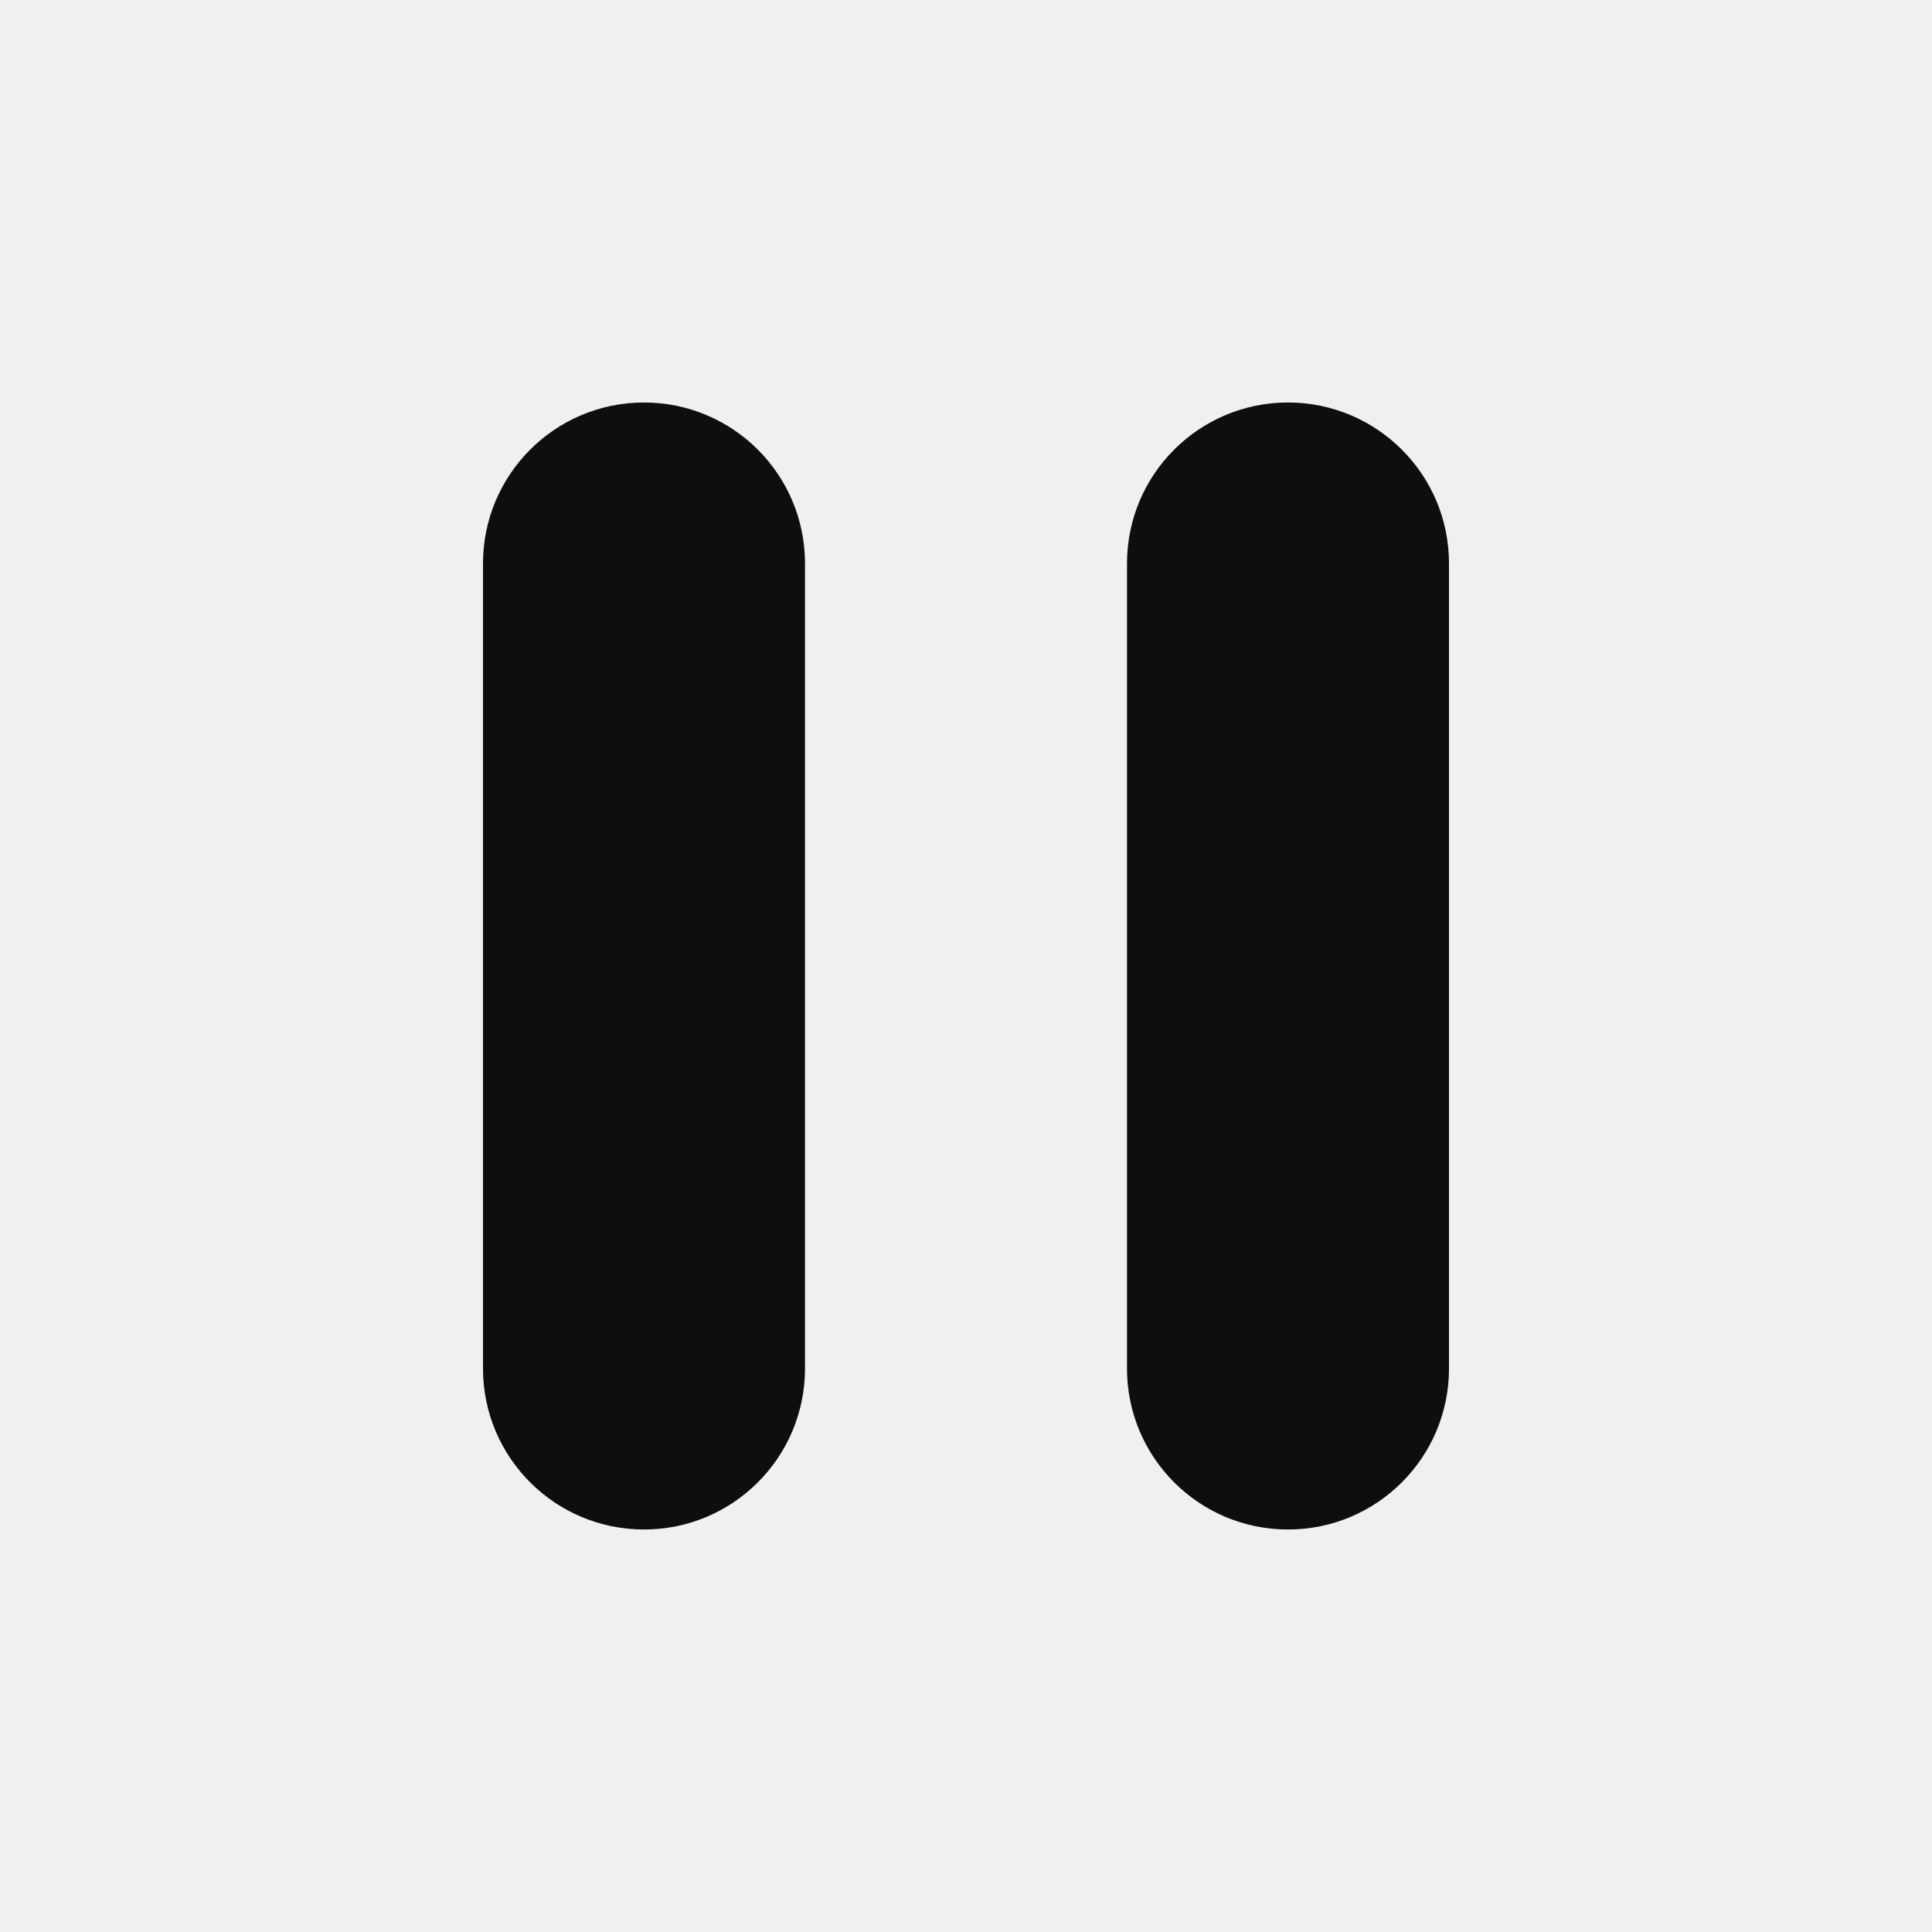
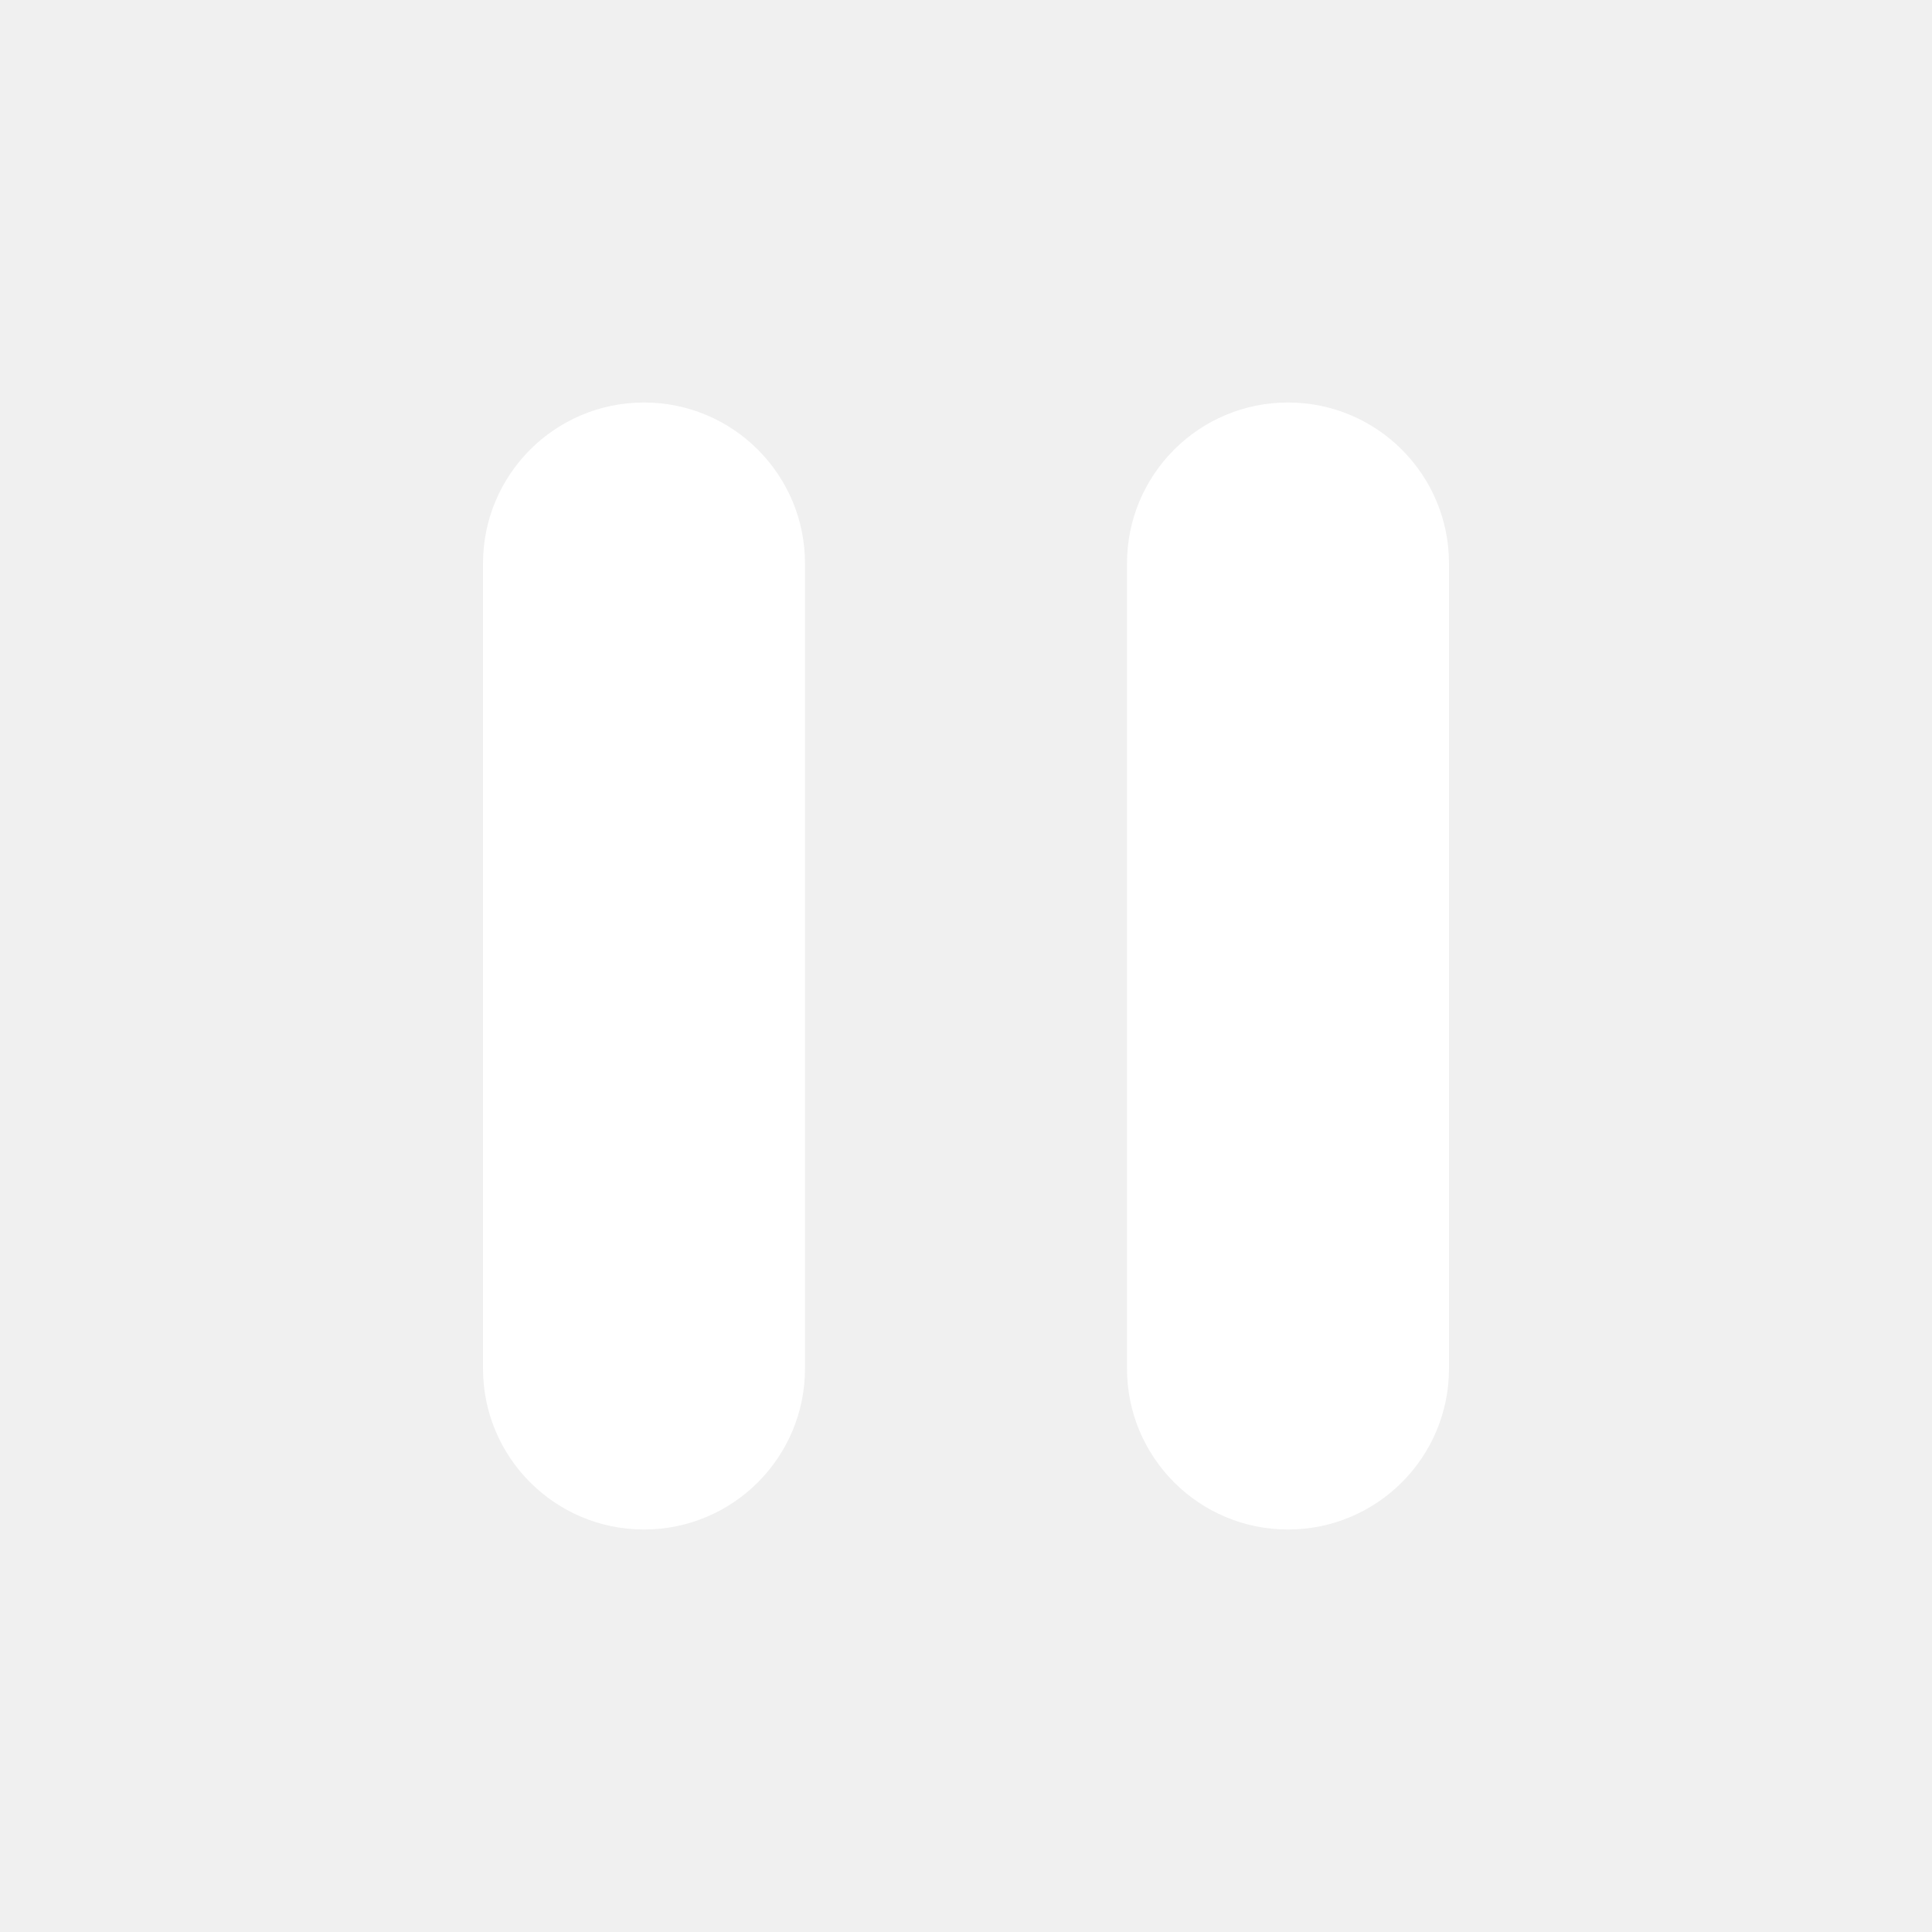
<svg xmlns="http://www.w3.org/2000/svg" width="24" height="24" viewBox="0 0 24 24" fill="none">
-   <path fill-rule="evenodd" clip-rule="evenodd" d="M6 7C6 5.895 6.895 5 8 5C9.105 5 10 5.895 10 7V17C10 18.105 9.105 19 8 19C6.895 19 6 18.105 6 17V7ZM14 7C14 5.895 14.895 5 16 5C17.105 5 18 5.895 18 7V17C18 18.105 17.105 19 16 19C14.895 19 14 18.105 14 17V7Z" fill="#0E0E10" />
+   <path fill-rule="evenodd" clip-rule="evenodd" d="M6 7C6 5.895 6.895 5 8 5C9.105 5 10 5.895 10 7V17C10 18.105 9.105 19 8 19C6.895 19 6 18.105 6 17V7ZM14 7C14 5.895 14.895 5 16 5C17.105 5 18 5.895 18 7V17C18 18.105 17.105 19 16 19C14.895 19 14 18.105 14 17V7Z" fill="white" />
</svg>
